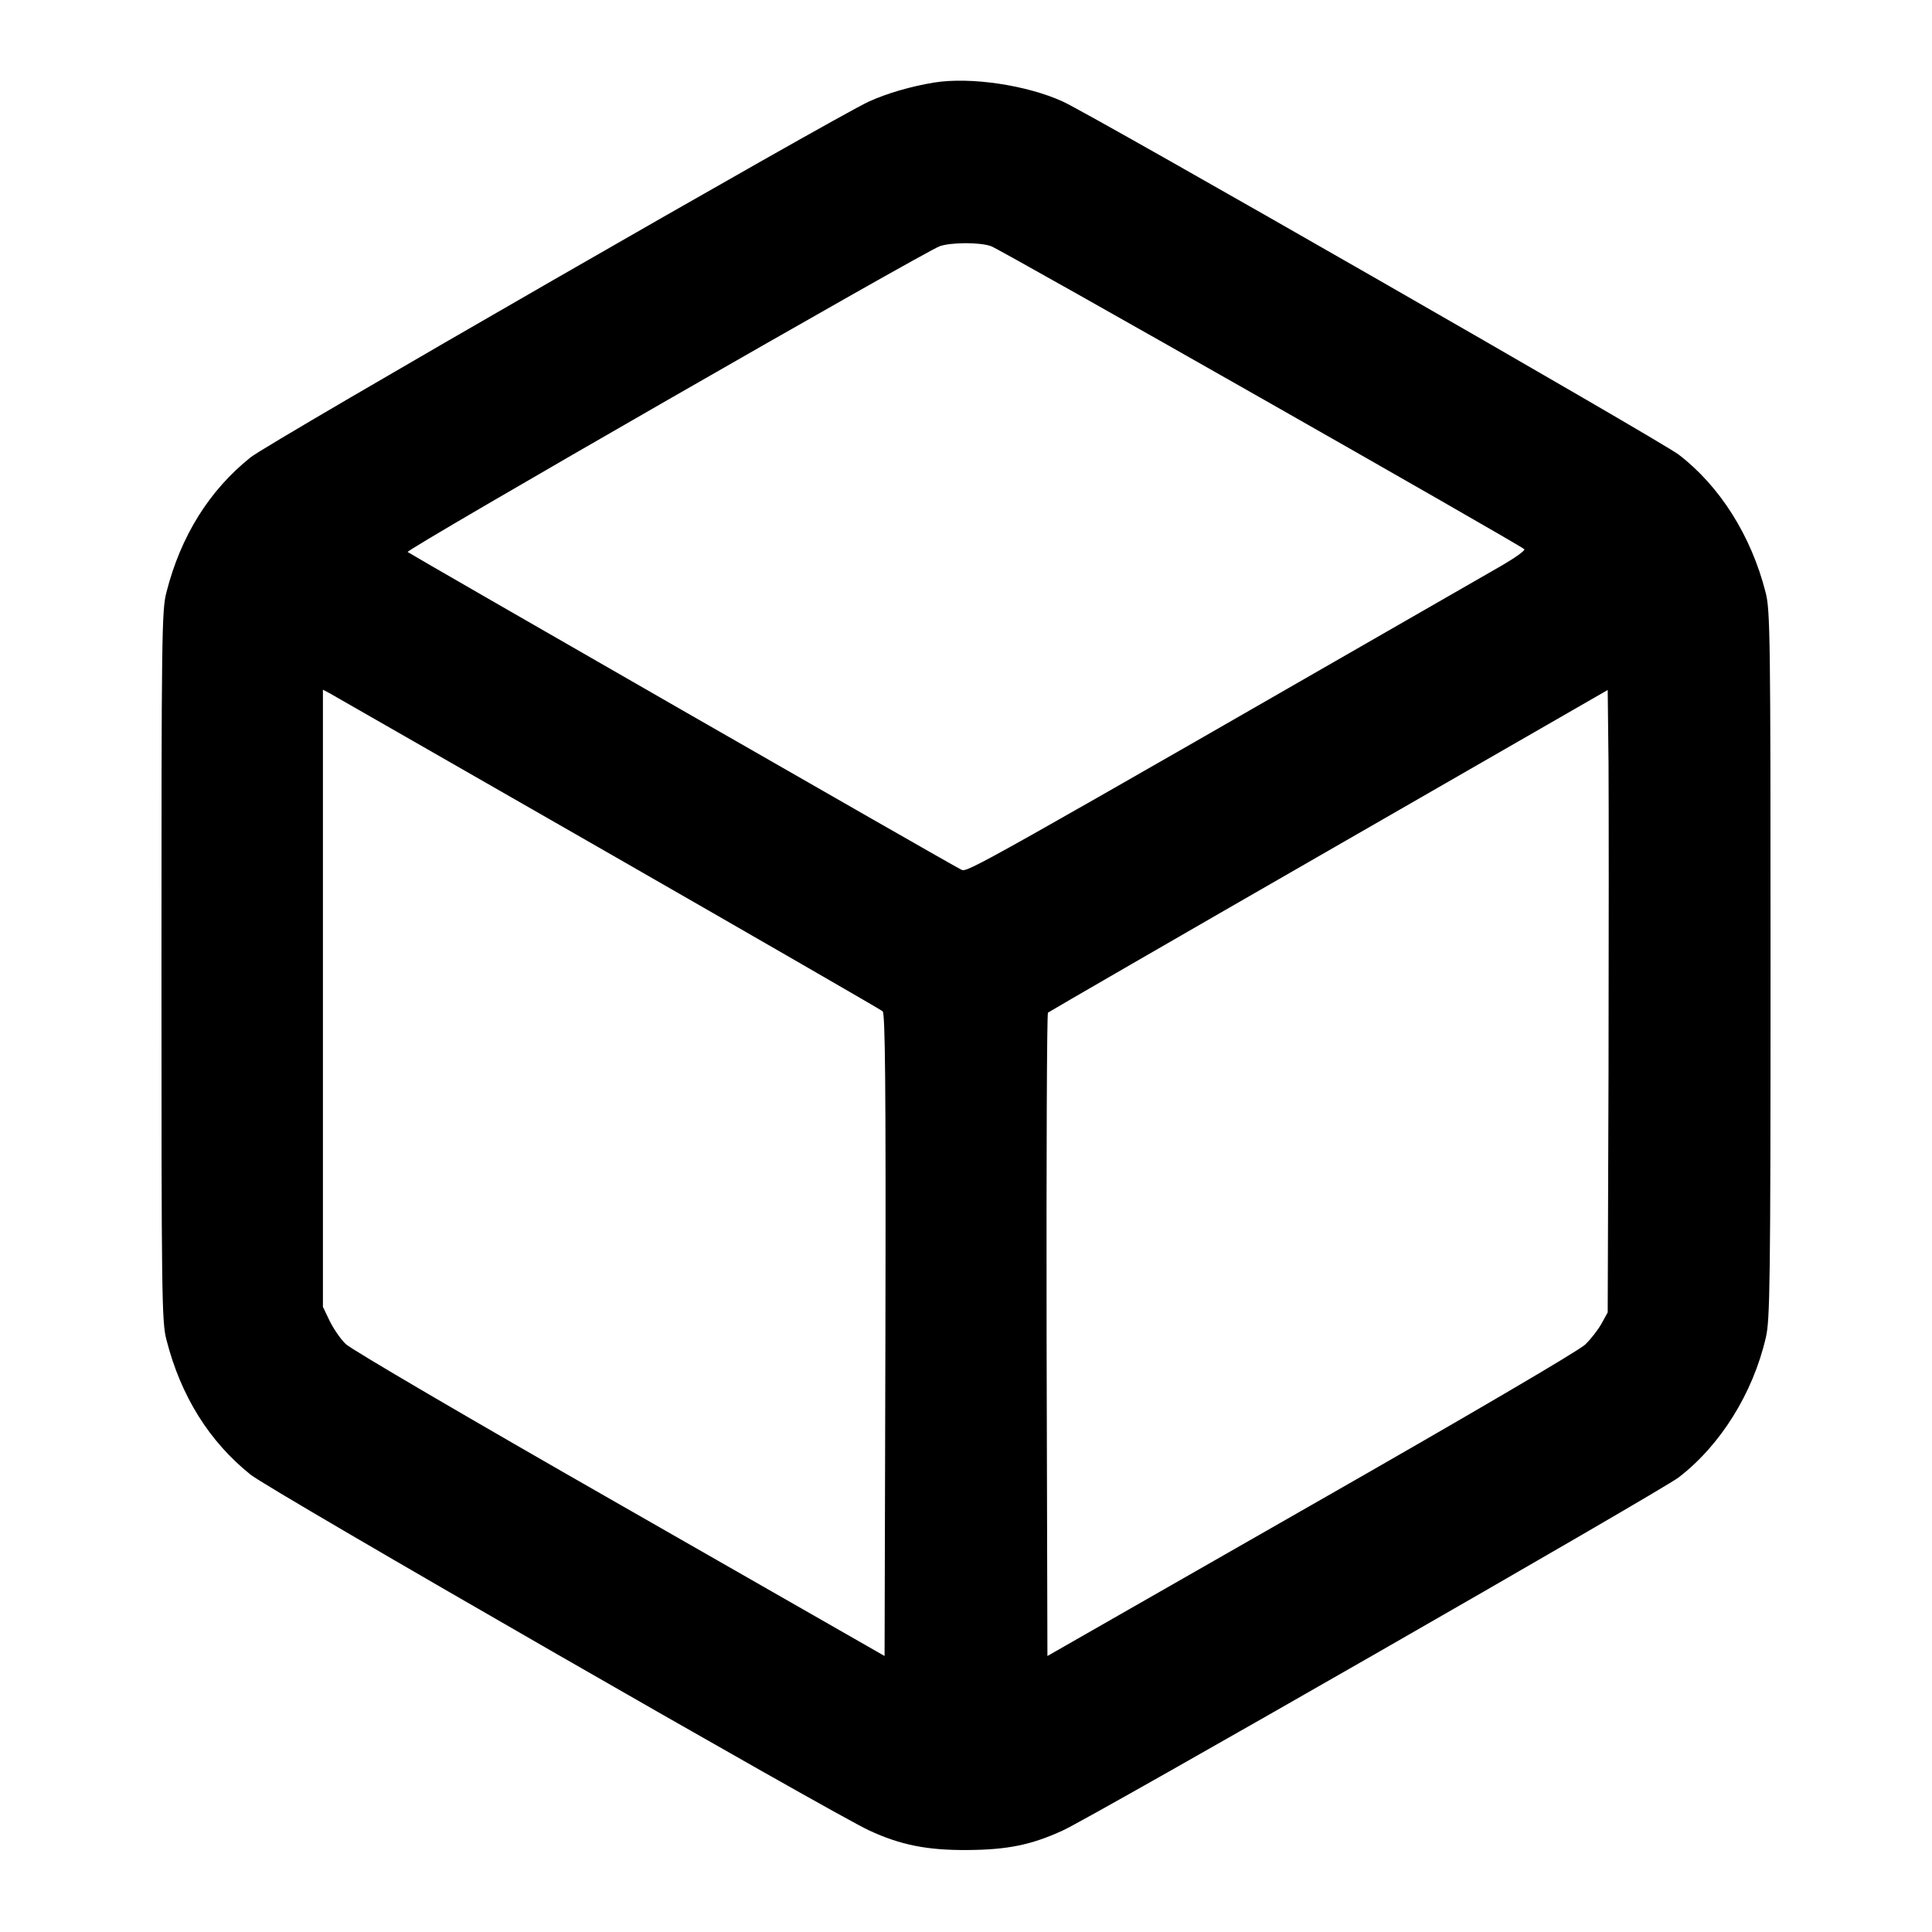
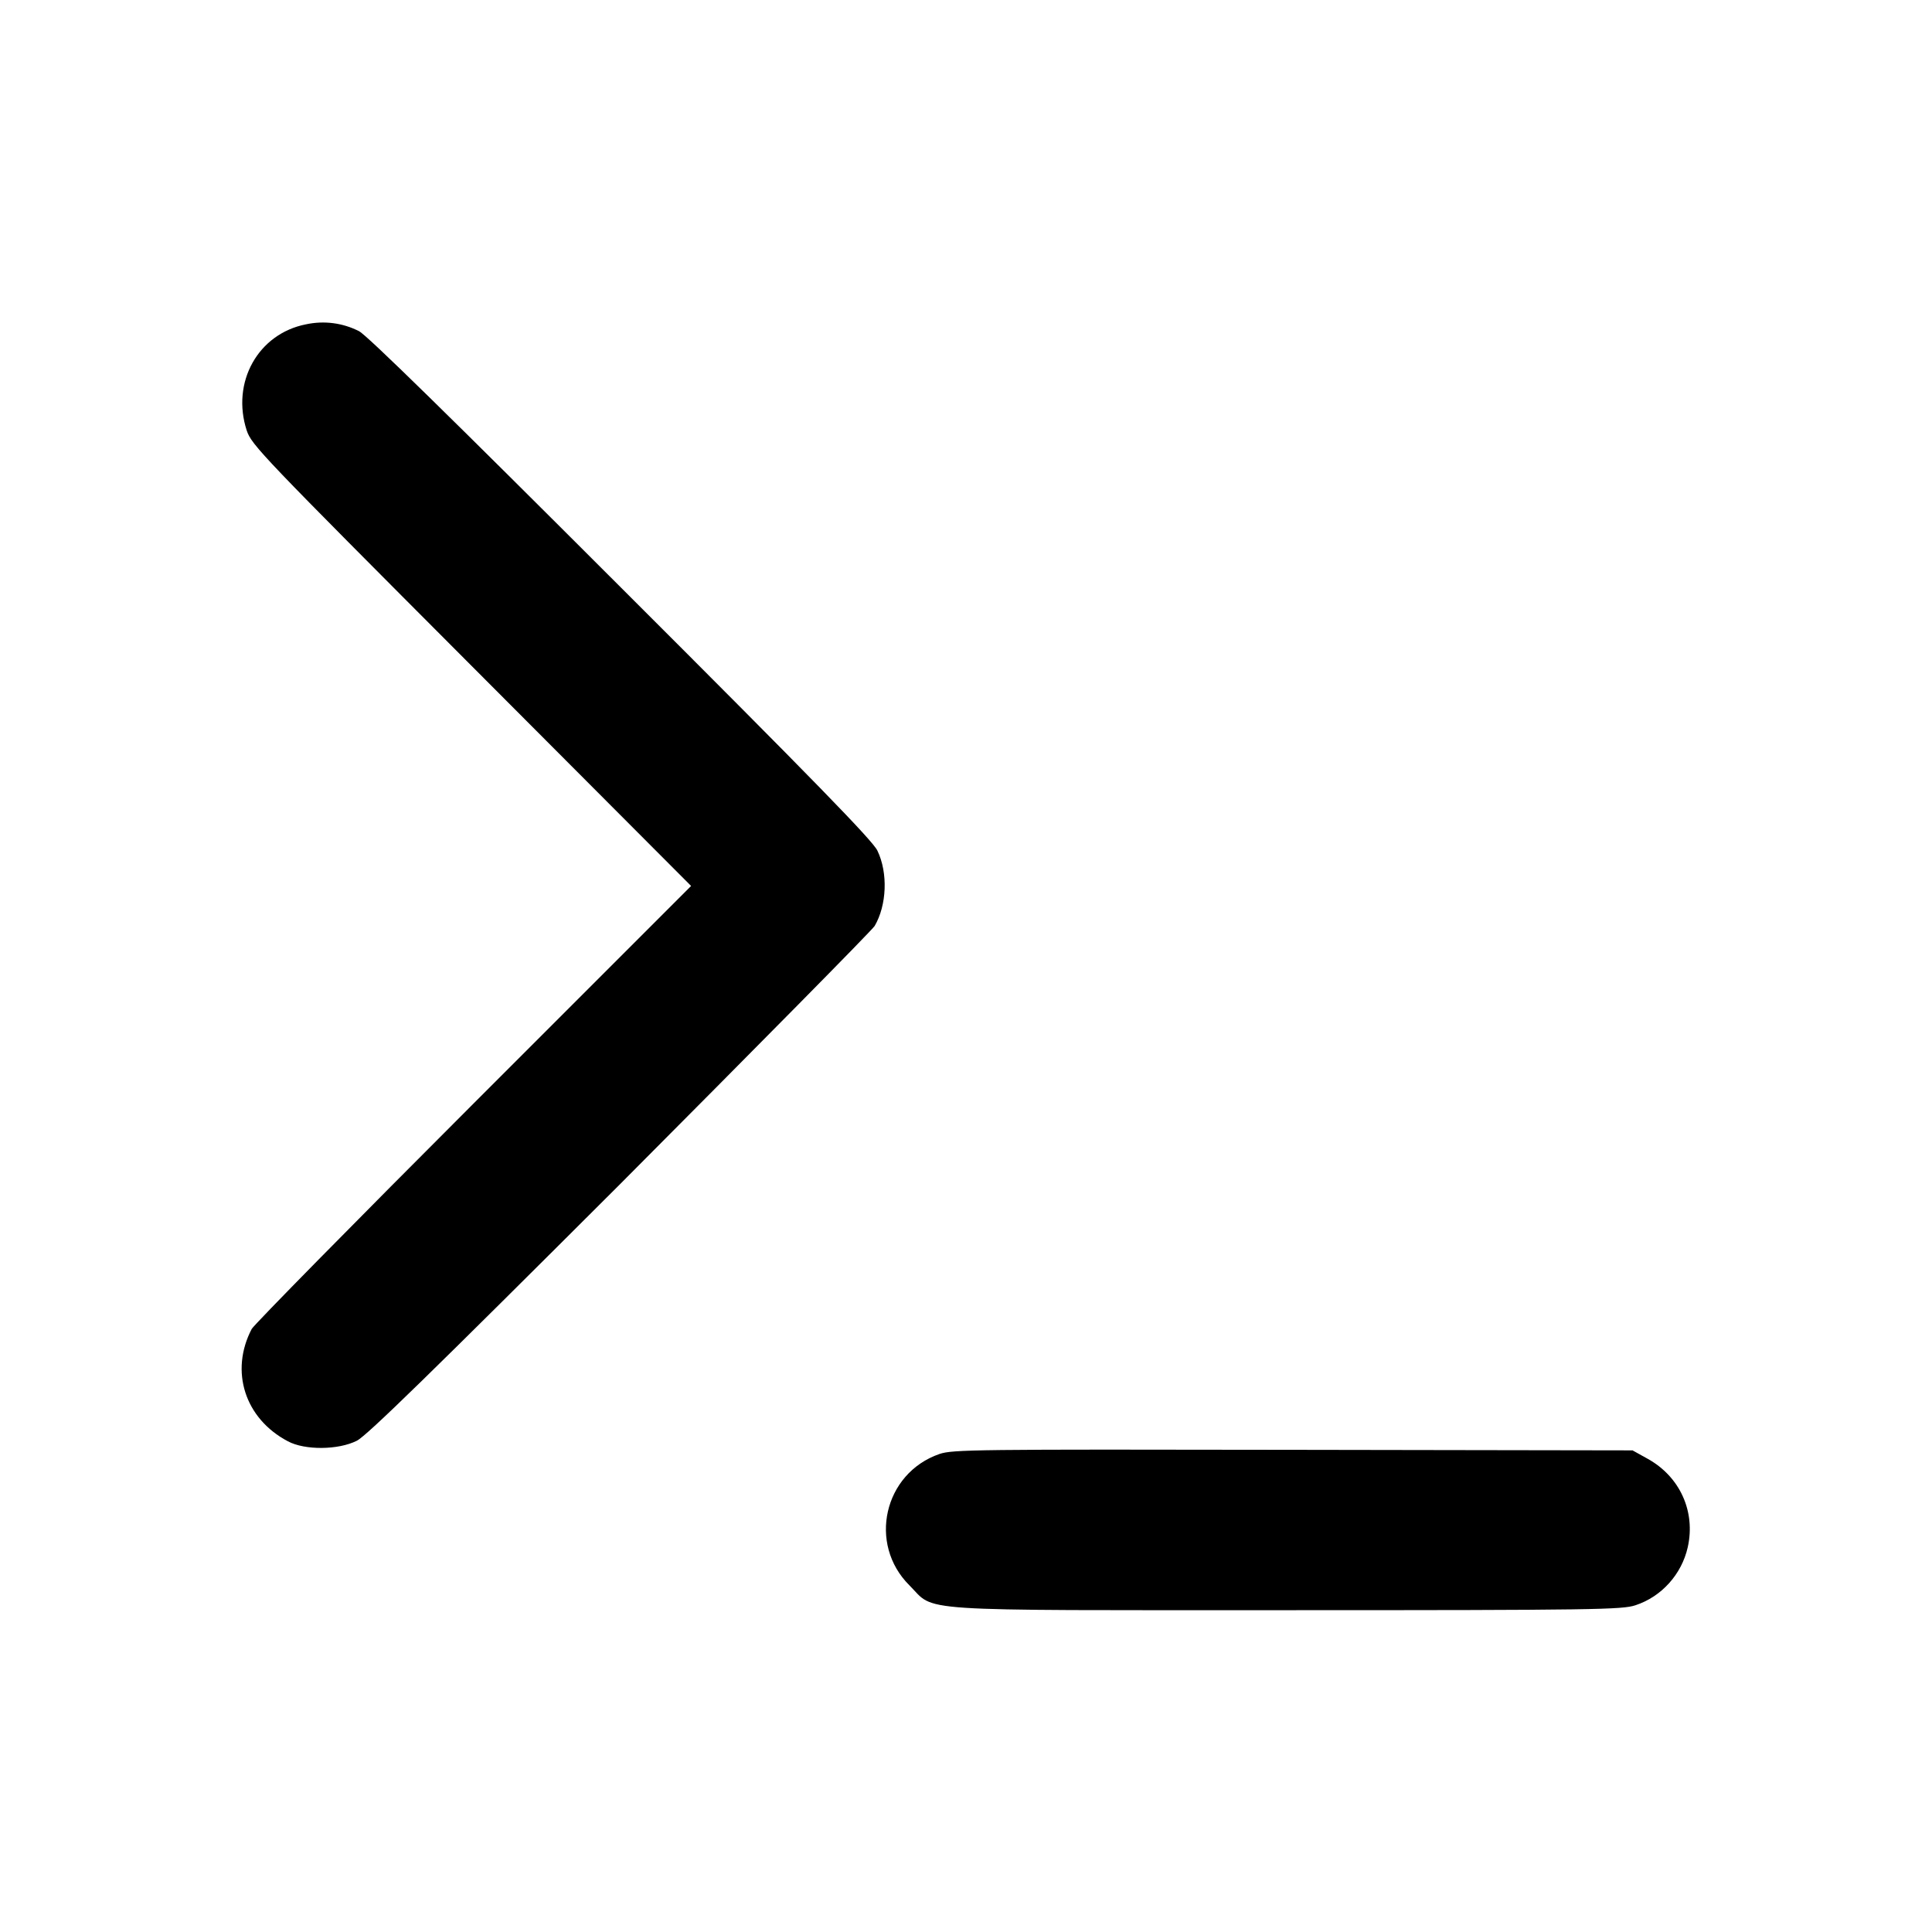
<svg xmlns="http://www.w3.org/2000/svg" version="1.0" width="700pt" height="700pt" viewBox="0 0 700 700" preserveAspectRatio="xMidYMid meet">
  <g transform="translate(0,700) scale(0.1,-0.1)" fill="#000000" stroke="none">
-     <path d="M3385 6701 c-85 -14 -171 -39 -237 -69 -128 -59 -2173 -1235 -2240 -1289 -150 -120 -253 -285 -305 -489 -17 -64 -18 -160 -18 -1354 0 -1194 1 -1290 18 -1354 52 -204 155 -369 305 -489 67 -55 2112 -1230 2241 -1289 114 -53 211 -72 356 -71 144 1 231 18 346 71 104 47 2169 1231 2231 1279 151 116 269 304 316 507 15 64 17 190 17 1351 0 1189 -1 1285 -18 1349 -52 205 -166 385 -315 499 -62 48 -2127 1232 -2231 1279 -131 60 -336 90 -466 69z m206 -593 c31 -10 1913 -1080 1932 -1098 4 -4 -32 -30 -80 -58 -1941 -1116 -1937 -1113 -1960 -1103 -29 13 -1995 1142 -2006 1151 -9 8 1872 1088 1928 1108 41 14 144 15 186 0z m-1391 -2196 c542 -311 991 -570 998 -576 9 -9 12 -252 10 -1174 l-3 -1162 -958 548 c-548 313 -973 562 -994 582 -20 19 -46 58 -59 85 l-24 50 0 1118 0 1118 23 -12 c12 -7 465 -266 1007 -577z m3628 -802 l-3 -865 -22 -40 c-12 -22 -39 -57 -60 -77 -23 -22 -420 -255 -993 -582 l-955 -546 -3 1162 c-1 639 1 1165 5 1169 5 4 463 269 1018 588 l1010 581 3 -263 c1 -144 1 -651 0 -1127z" />
+     <path d="M1109 5825 c-174 -34 -272 -210 -215 -385 18 -53 54 -90 814 -852 l796 -798 -788 -788 c-434 -434 -795 -801 -804 -817 -80 -153 -25 -325 131 -407 61 -33 183 -32 250 2 36 18 274 251 953 929 497 499 913 920 923 936 44 75 49 192 10 273 -17 36 -228 253 -929 953 -615 615 -920 914 -949 929 -59 30 -126 39 -192 25z" />
+     <path d="M3404 1732 c-202 -70 -260 -326 -109 -476 97 -97 -14 -90 1370 -90 1117 0 1214 2 1261 18 94 31 167 112 189 210 29 129 -28 256 -146 321 l-54 30 -1230 2 c-1156 2 -1233 1 -1281 -15z" />
  </g>
</svg>
